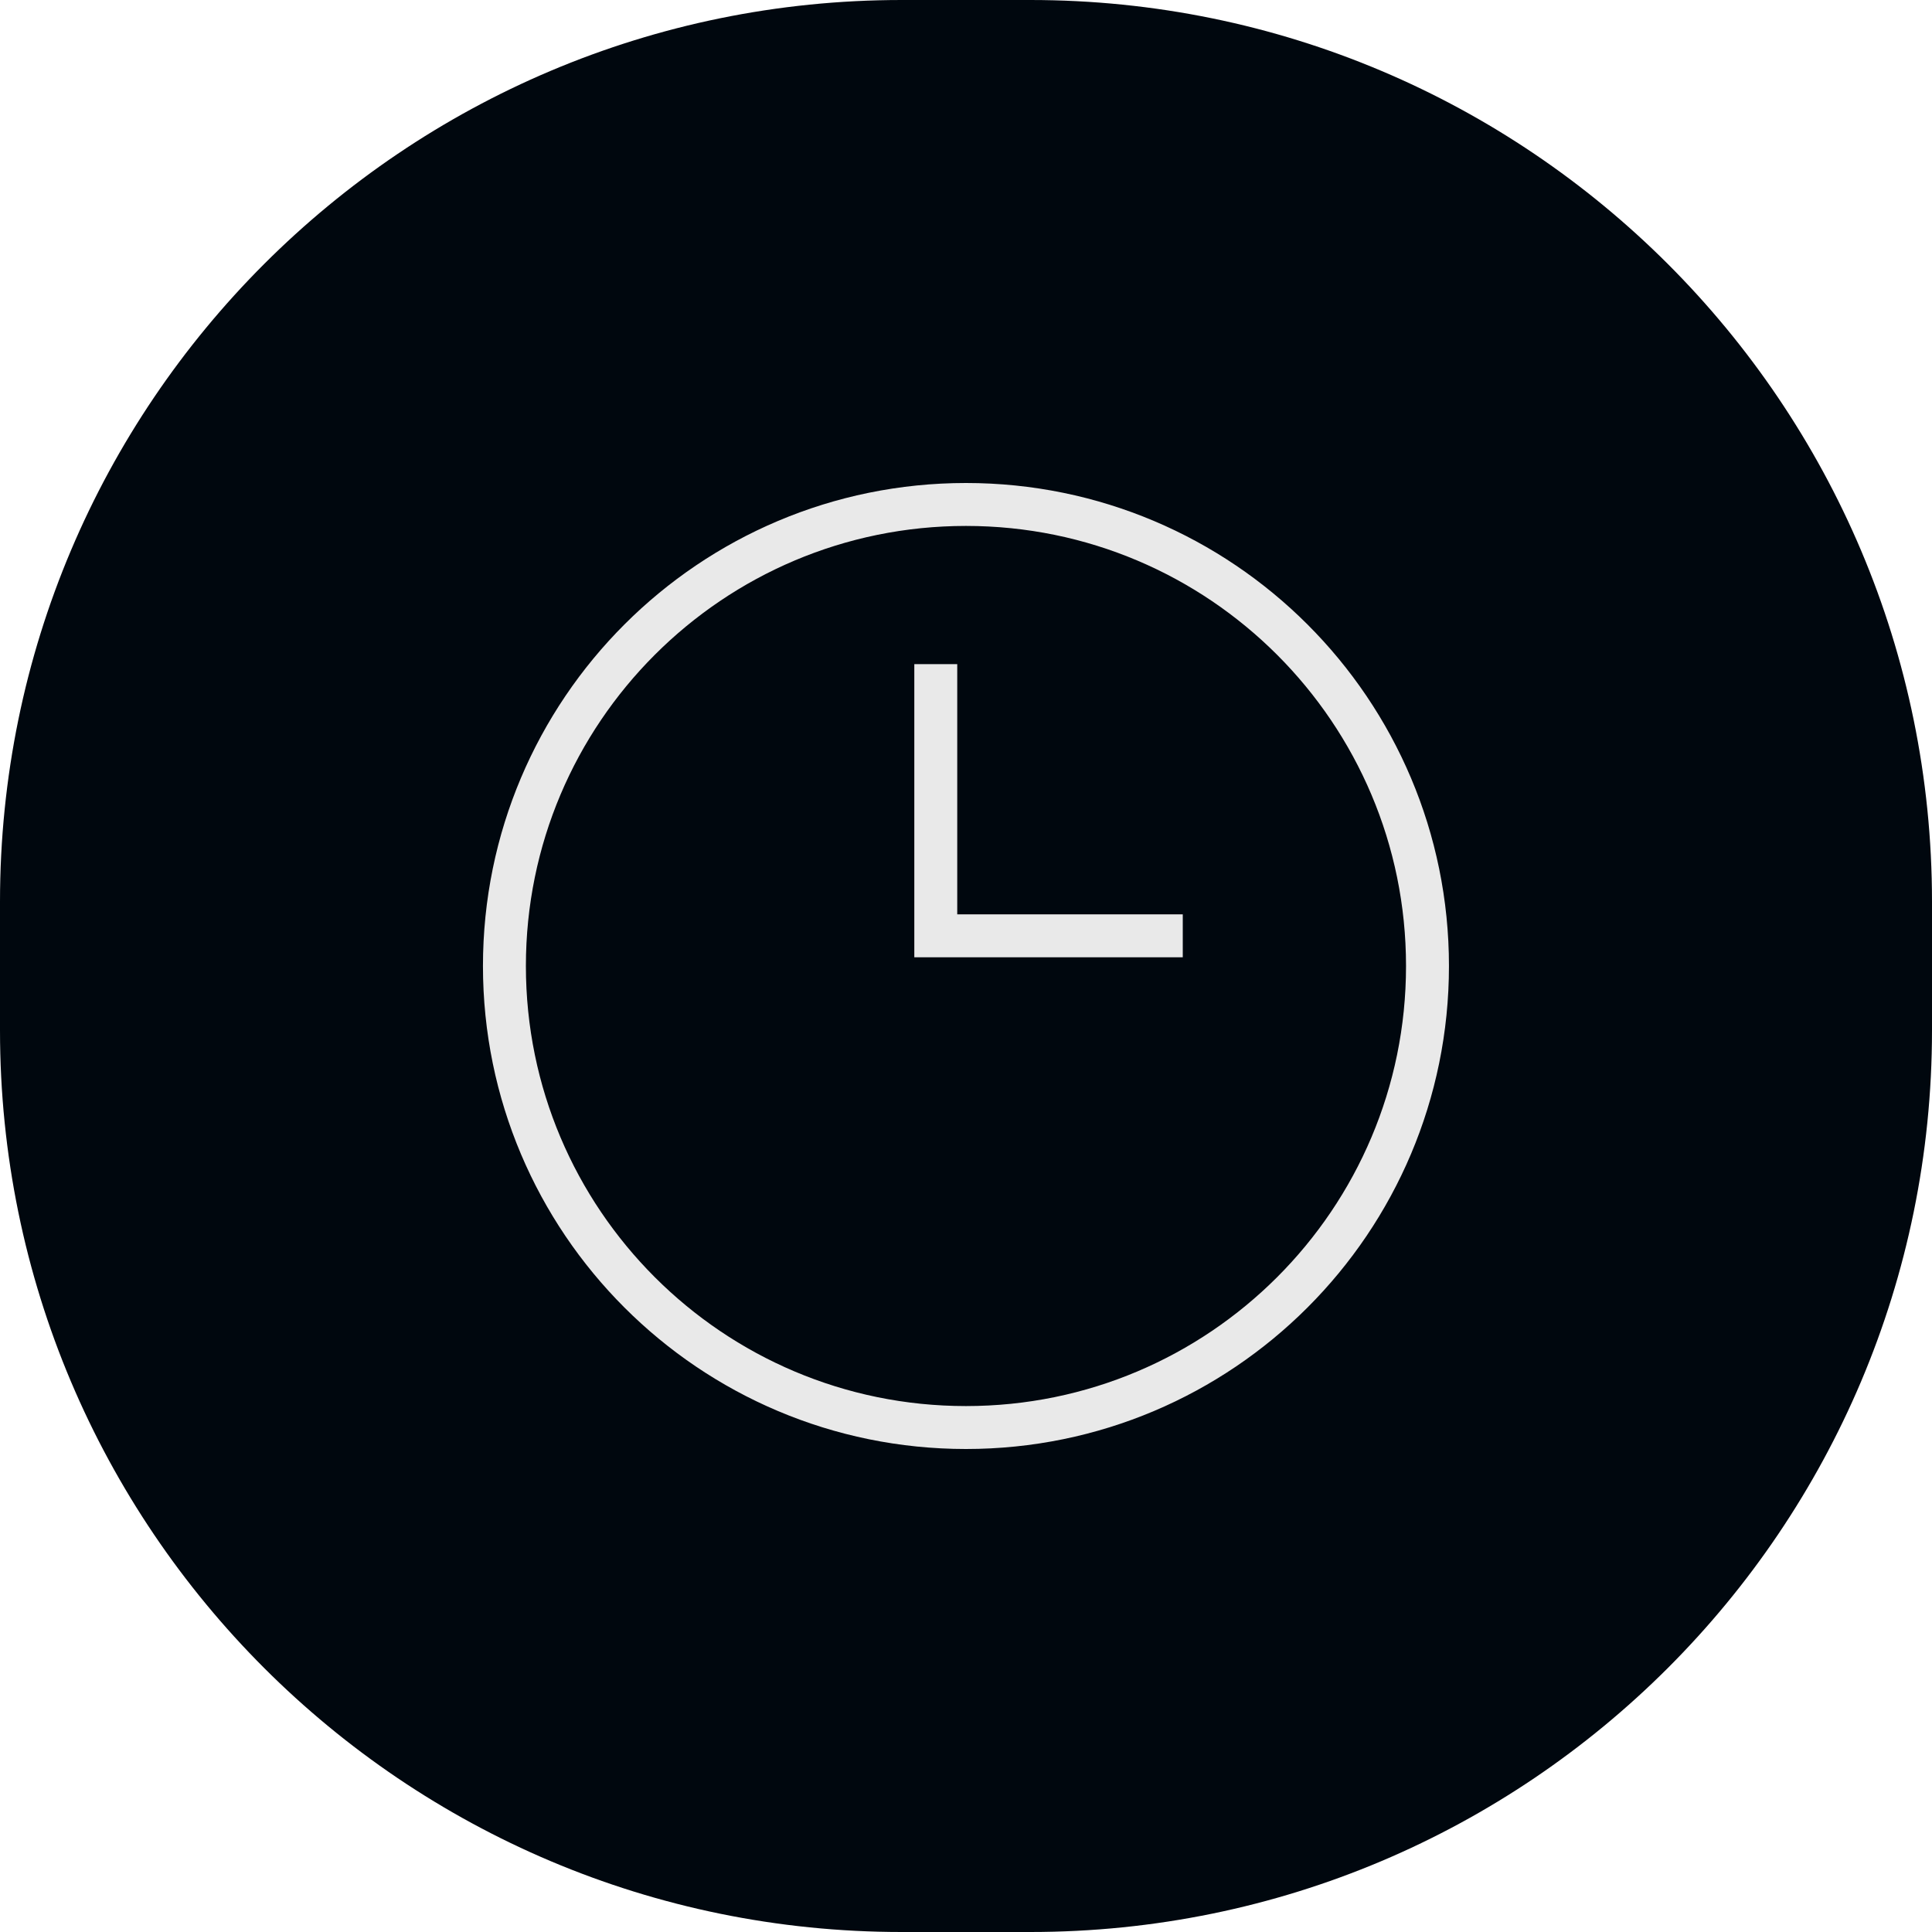
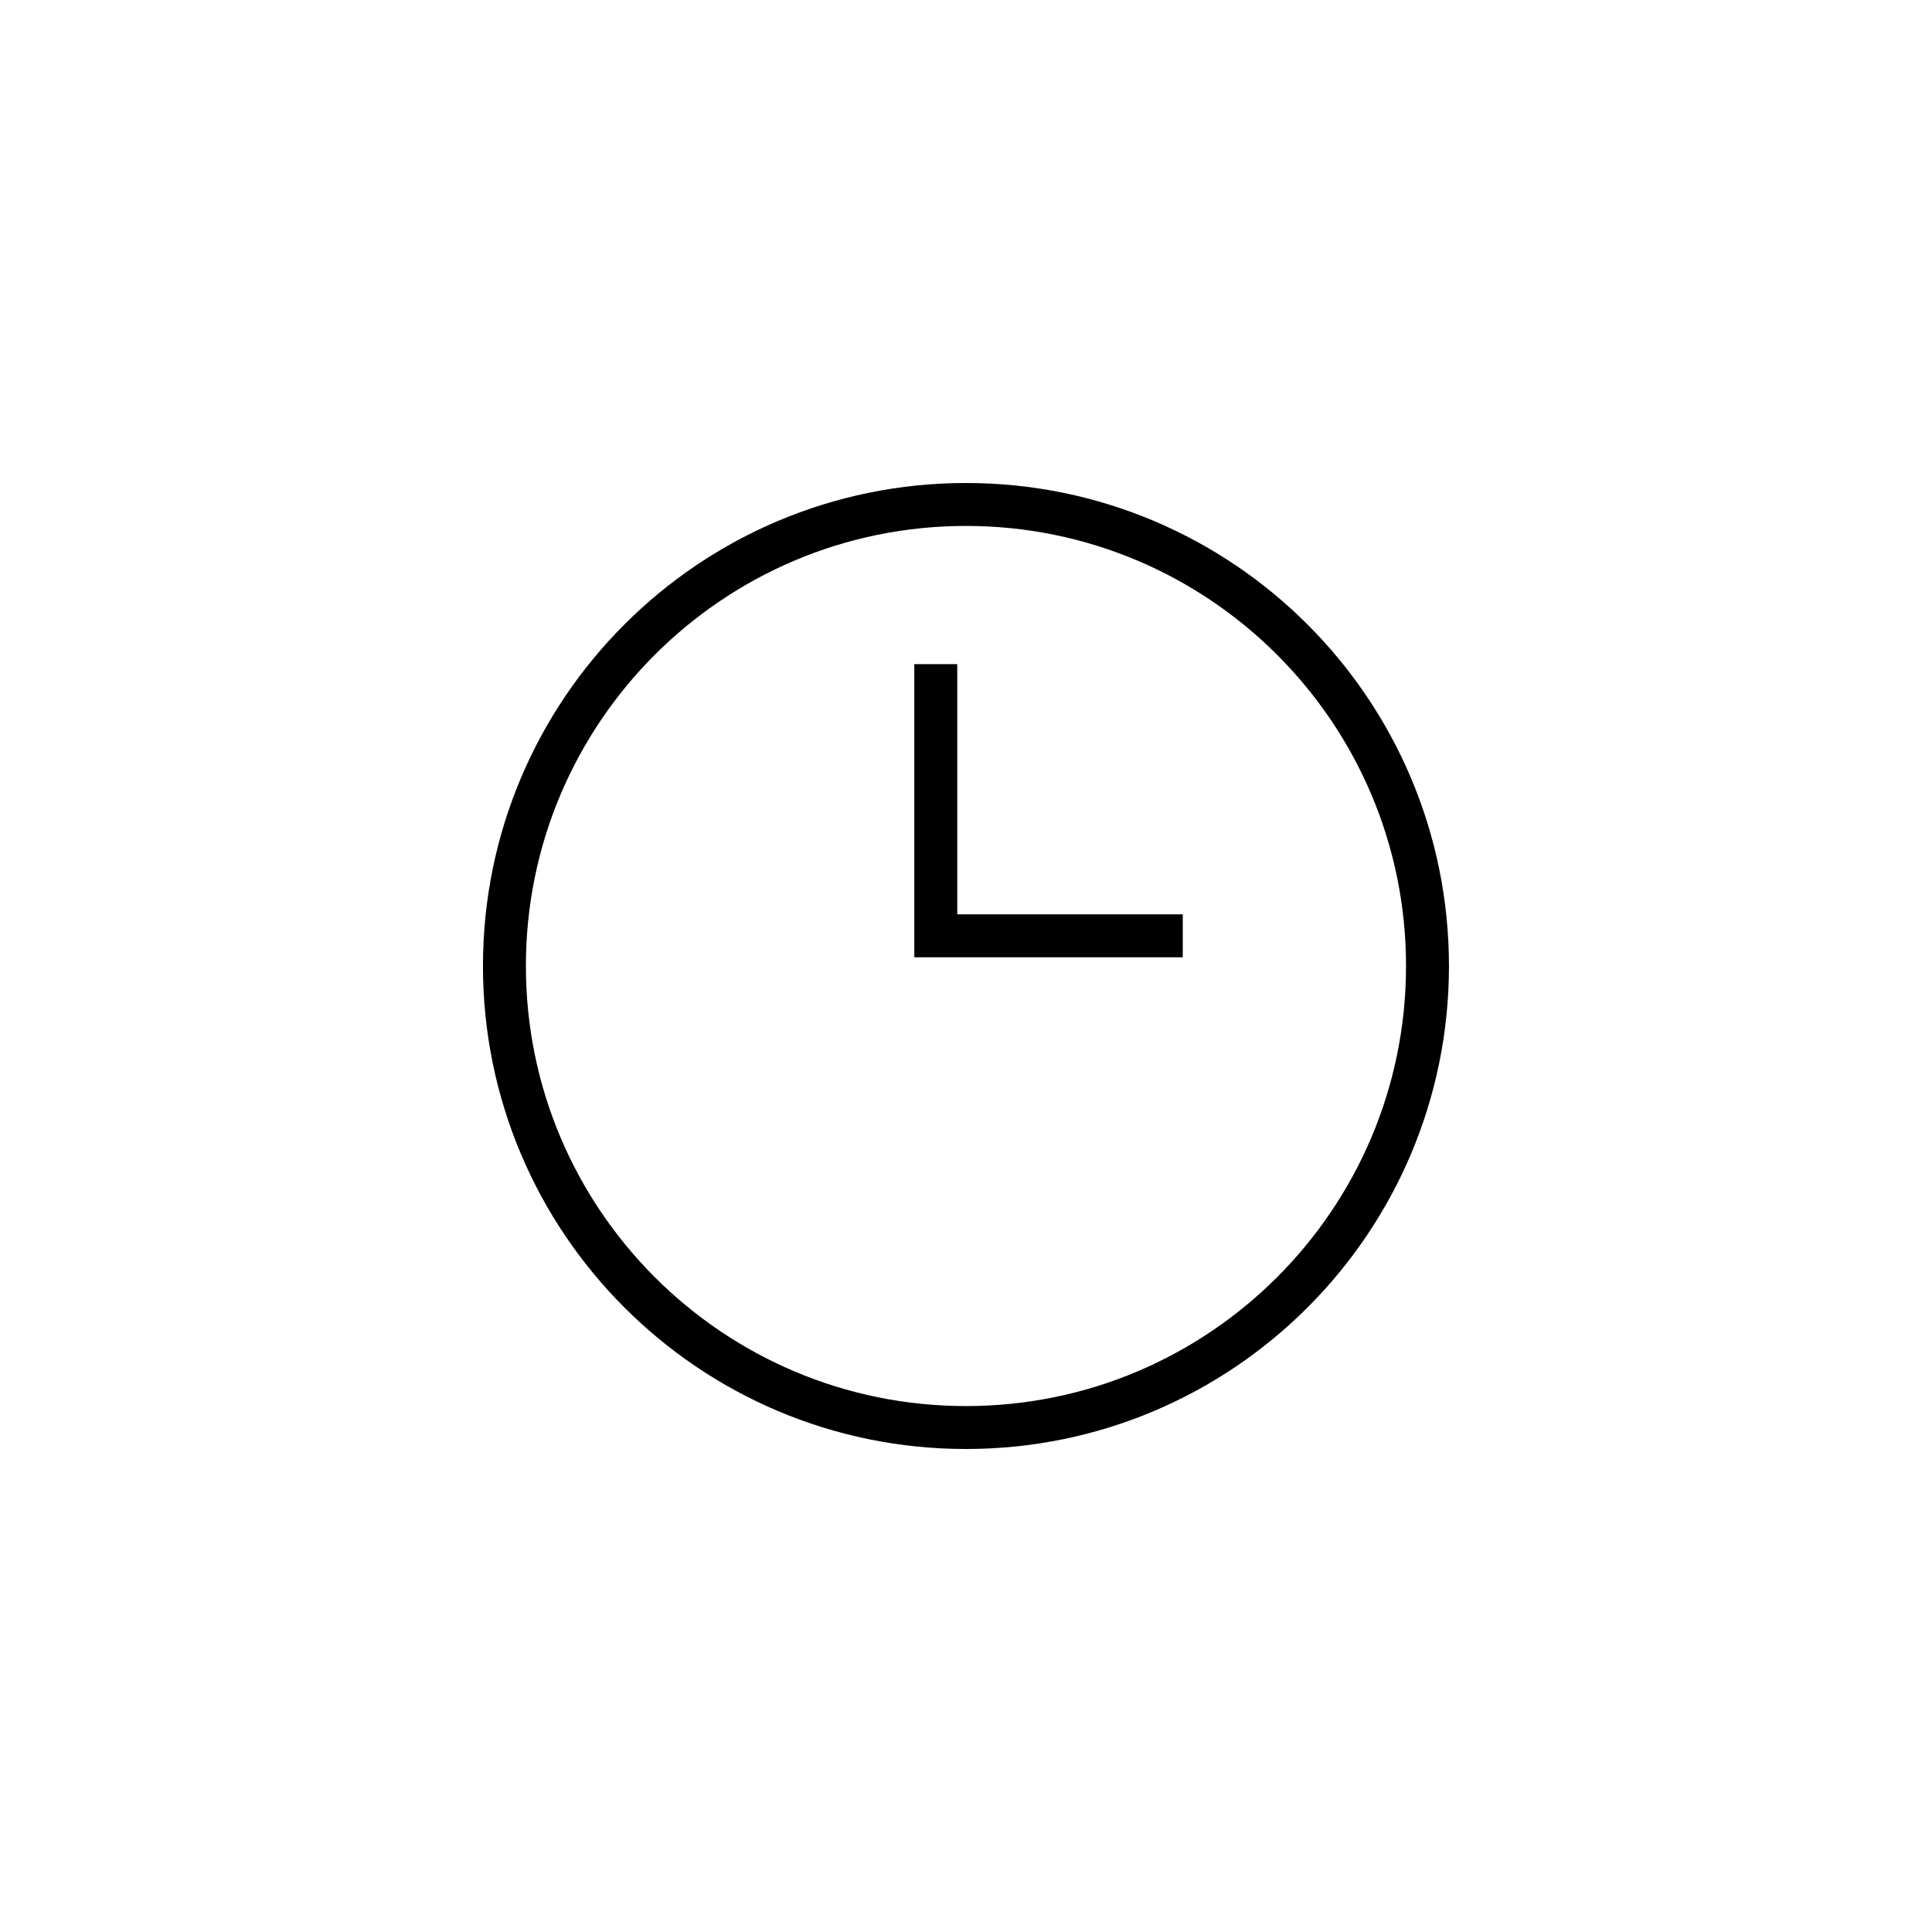
<svg xmlns="http://www.w3.org/2000/svg" width="45" height="45" viewBox="0 0 45 45" fill="none">
  <g id="icon/blue/time">
-     <rect width="45" height="45" rx="21" fill="#00070E" />
-     <circle id="R" cx="22.499" cy="22.5" r="10.75" stroke="#E9E9E9" />
-     <path id="Vector 38" d="M21.796 15.469V21.797H27.549" stroke="#E9E9E9" />
+     <circle id="R" cx="22.499" cy="22.5" r="10.75" stroke="currentColor" />
+     <path id="Vector 38" d="M21.796 15.469V21.797H27.549" stroke="currentColor" />
  </g>
</svg>
